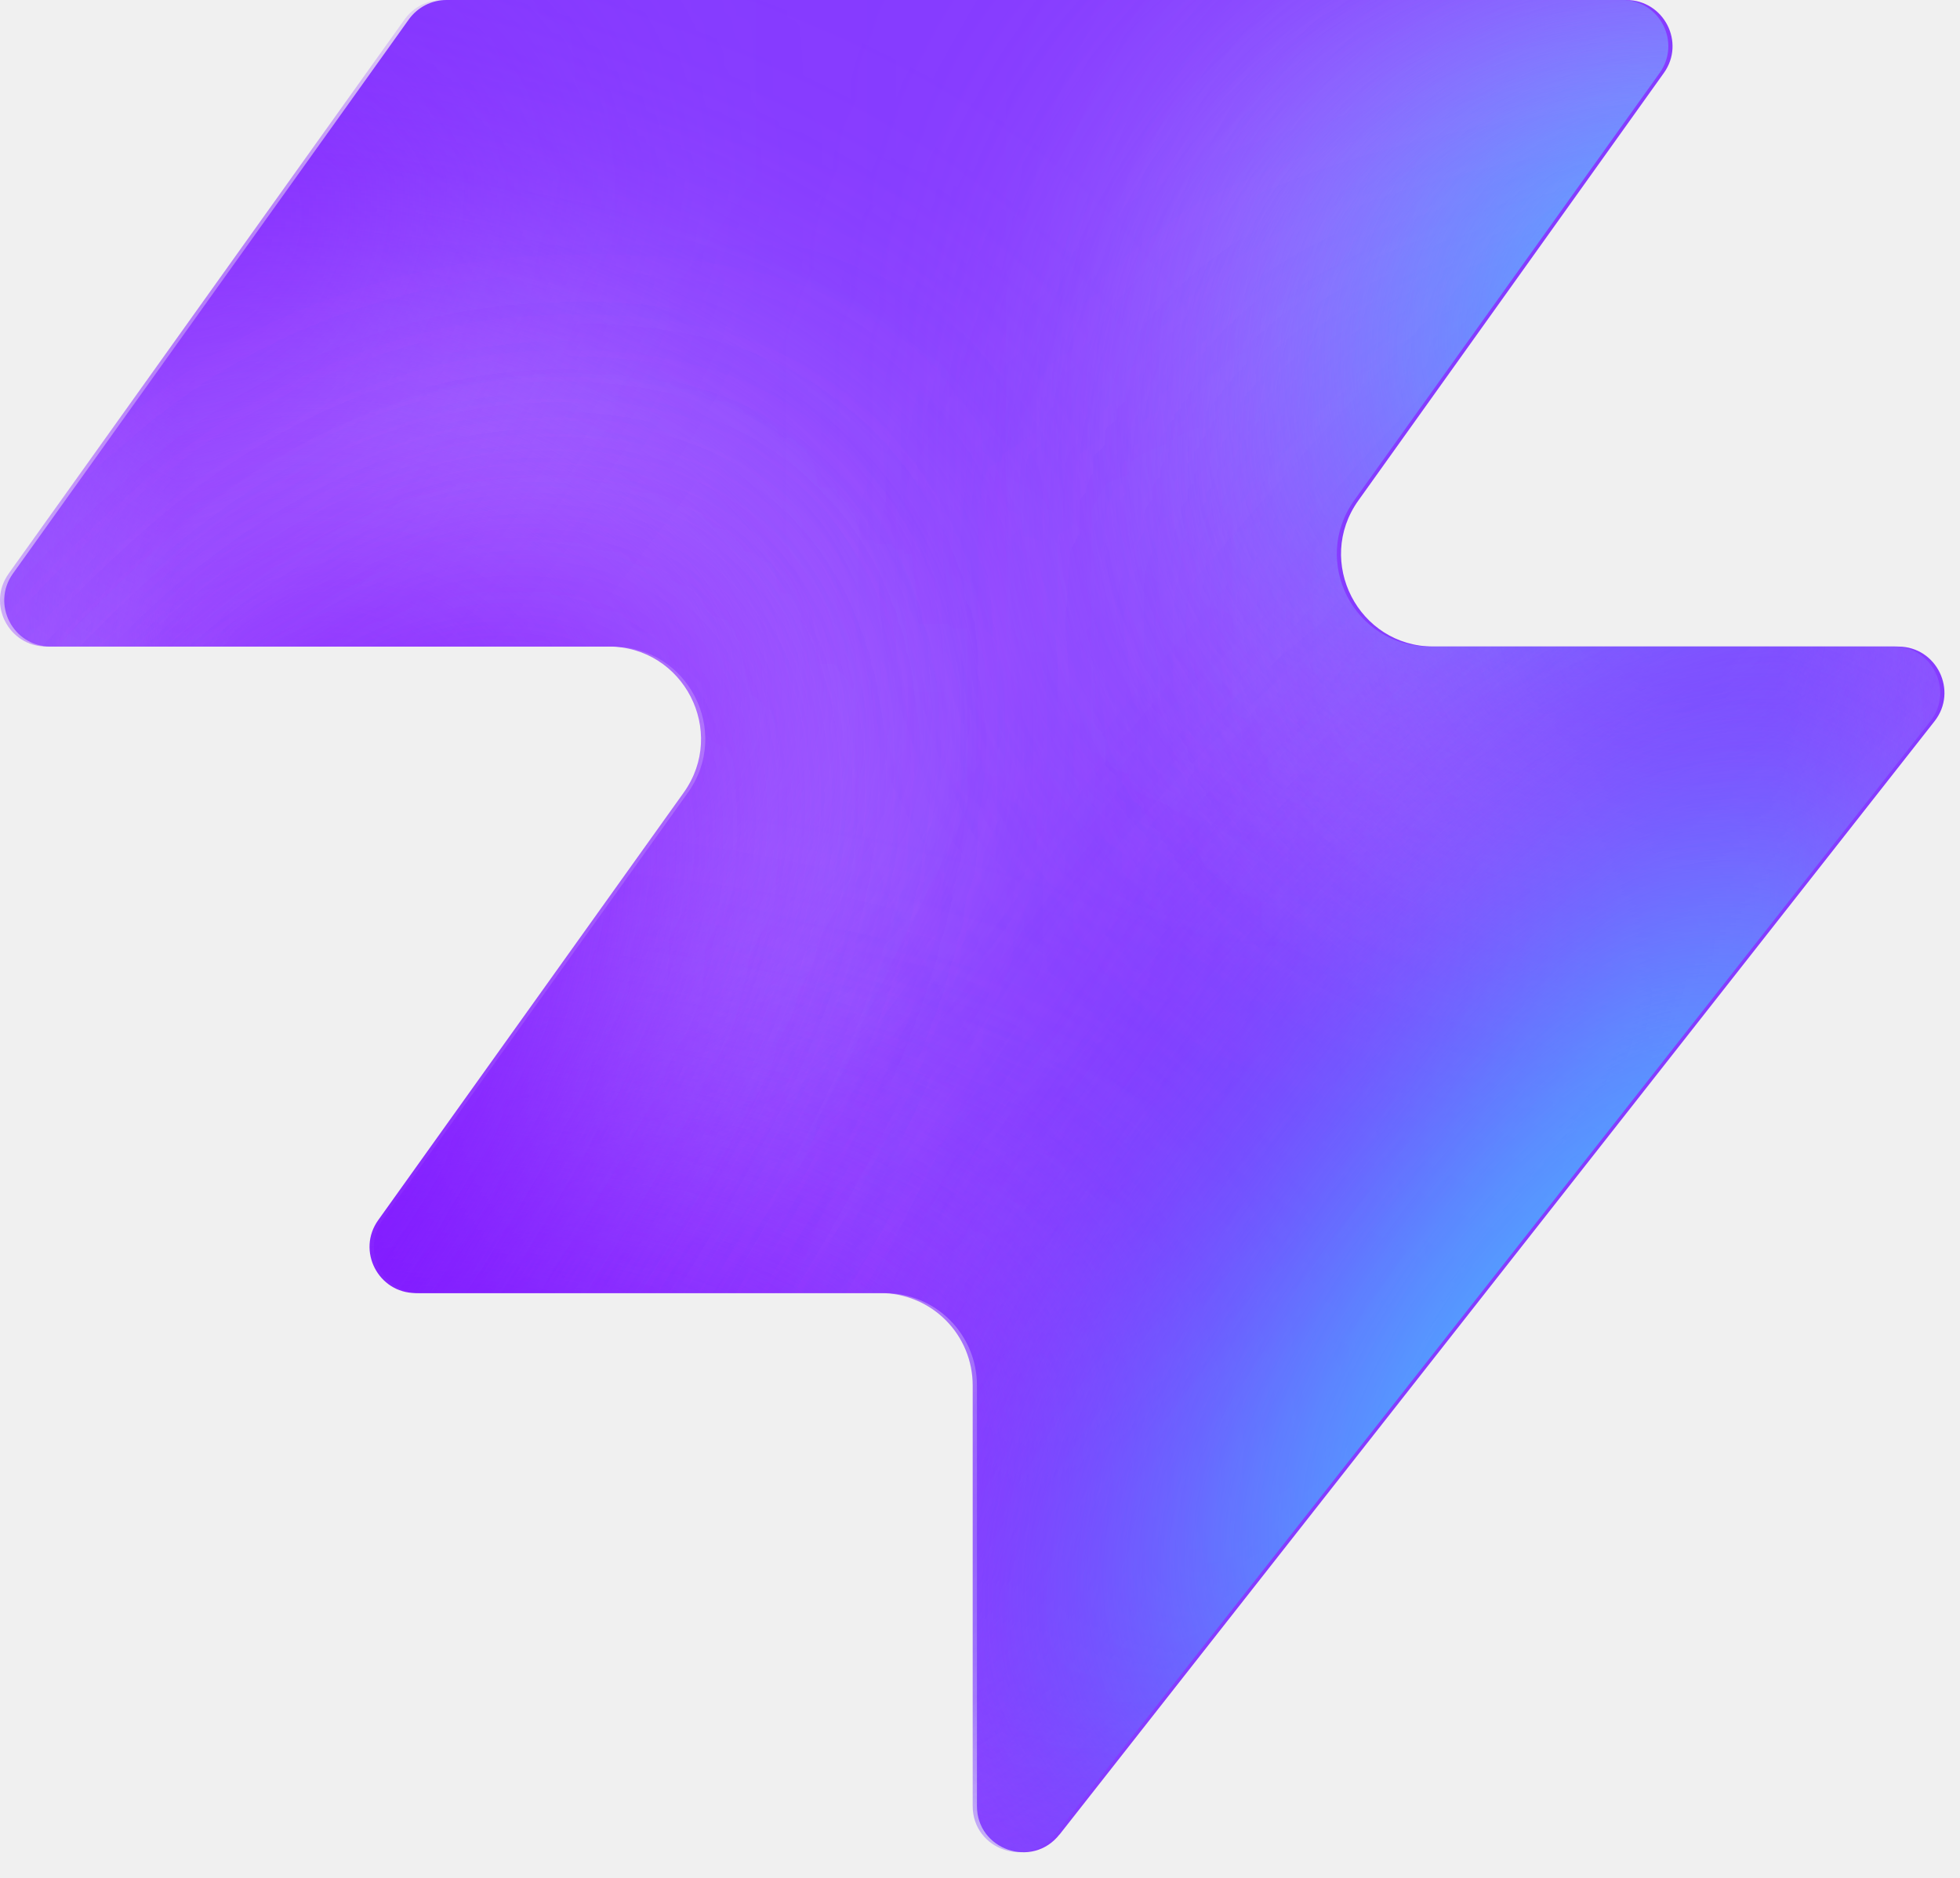
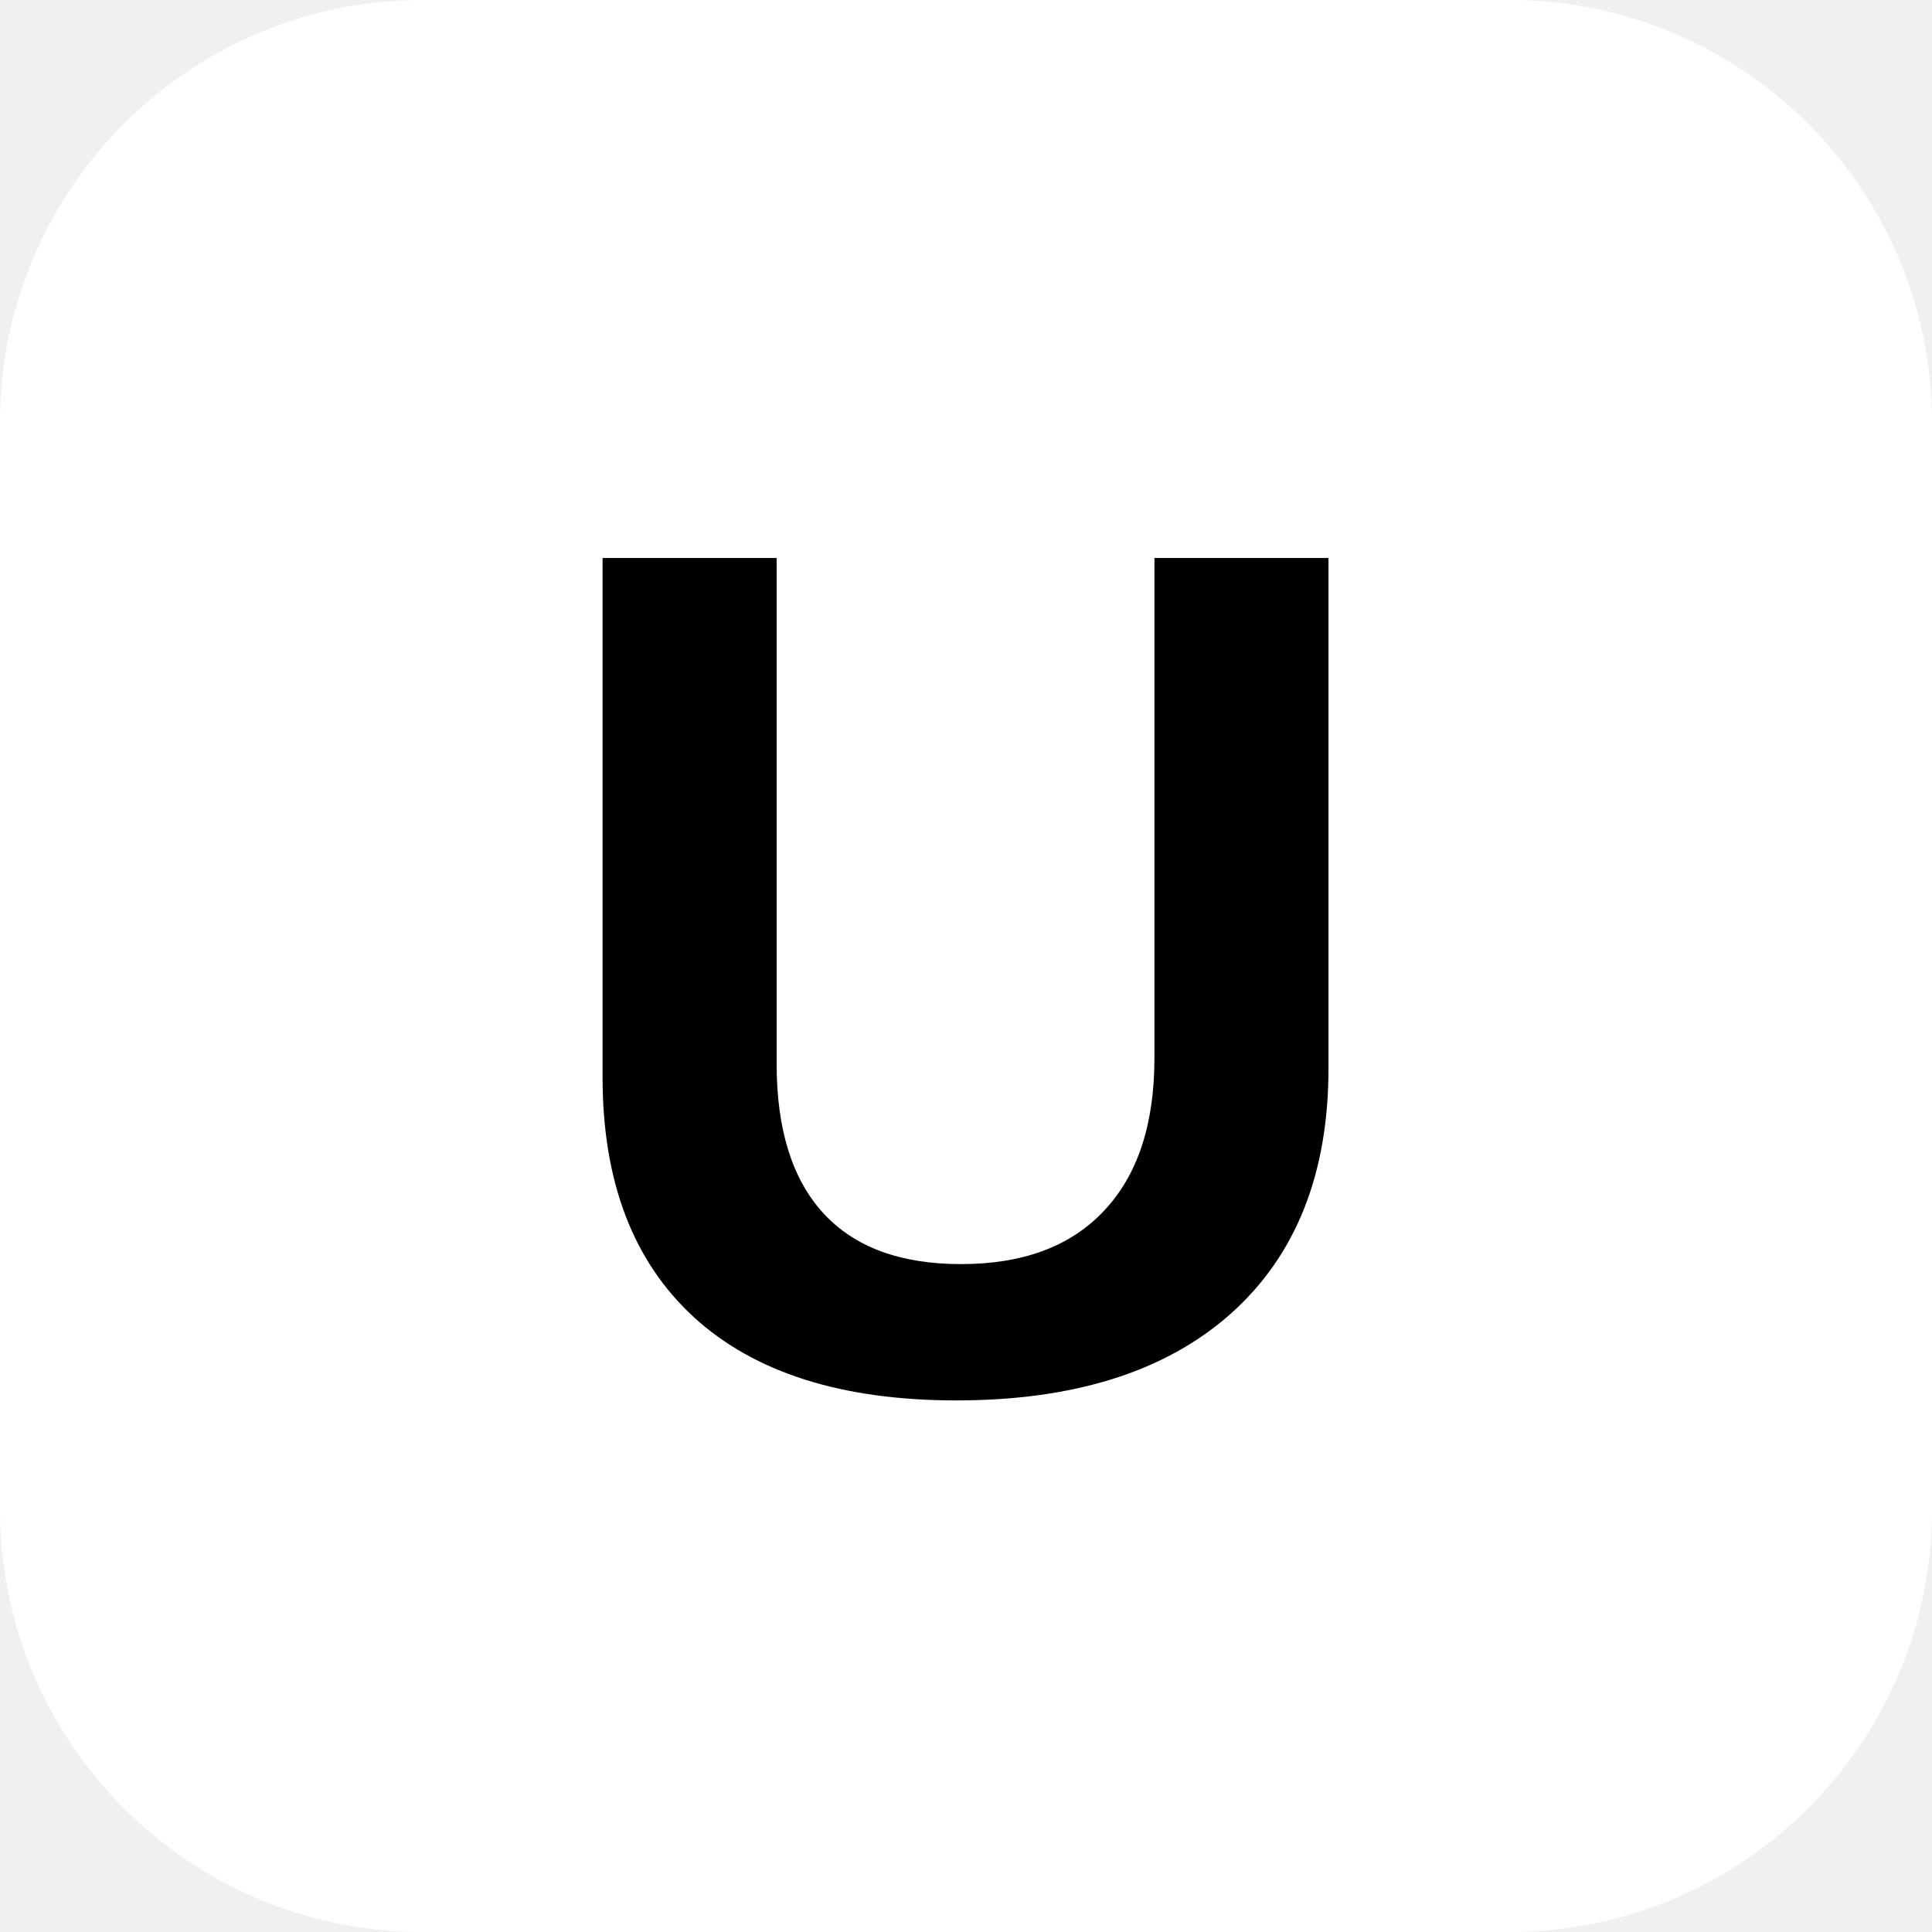
- <svg xmlns="http://www.w3.org/2000/svg" width="48" height="46" fill="none" viewBox="0 0 48 46">
-   <path fill="#863bff" d="M25.946 44.938c-.664.845-2.021.375-2.021-.698V33.937a2.26 2.26 0 0 0-2.262-2.262H10.287c-.92 0-1.456-1.04-.92-1.788l7.48-10.471c1.07-1.497 0-3.578-1.842-3.578H1.237c-.92 0-1.456-1.04-.92-1.788L10.013.474c.214-.297.556-.474.92-.474h28.894c.92 0 1.456 1.04.92 1.788l-7.48 10.471c-1.07 1.498 0 3.579 1.842 3.579h11.377c.943 0 1.473 1.088.89 1.83L25.947 44.94z" style="fill:#863bff;fill:color(display-p3 .525 .23 1);fill-opacity:1" />
-   <mask id="a" width="48" height="46" x="0" y="0" maskUnits="userSpaceOnUse" style="mask-type:alpha">
-     <path fill="#000" d="M25.842 44.938c-.664.844-2.021.375-2.021-.698V33.937a2.26 2.26 0 0 0-2.262-2.262H10.183c-.92 0-1.456-1.04-.92-1.788l7.48-10.471c1.07-1.498 0-3.579-1.842-3.579H1.133c-.92 0-1.456-1.04-.92-1.787L9.91.473c.214-.297.556-.474.92-.474h28.894c.92 0 1.456 1.04.92 1.788l-7.48 10.471c-1.07 1.498 0 3.578 1.842 3.578h11.377c.943 0 1.473 1.088.89 1.832L25.843 44.94z" style="fill:#000;fill-opacity:1" />
-   </mask>
-   <g mask="url(#a)">
-     <g filter="url(#b)">
-       <ellipse cx="5.508" cy="14.704" fill="#ede6ff" rx="5.508" ry="14.704" style="fill:#ede6ff;fill:color(display-p3 .927 .903 1);fill-opacity:1" transform="matrix(.00324 1 1 -.00324 -4.47 31.516)" />
-     </g>
-     <g filter="url(#c)">
-       <ellipse cx="10.399" cy="29.851" fill="#ede6ff" rx="10.399" ry="29.851" style="fill:#ede6ff;fill:color(display-p3 .927 .903 1);fill-opacity:1" transform="matrix(.00324 1 1 -.00324 -39.328 7.883)" />
-     </g>
-     <g filter="url(#d)">
-       <ellipse cx="5.508" cy="30.487" fill="#7e14ff" rx="5.508" ry="30.487" style="fill:#7e14ff;fill:color(display-p3 .492 .077 1);fill-opacity:1" transform="rotate(89.814 -25.913 -14.639)scale(1 -1)" />
-     </g>
-     <g filter="url(#e)">
-       <ellipse cx="5.508" cy="30.599" fill="#7e14ff" rx="5.508" ry="30.599" style="fill:#7e14ff;fill:color(display-p3 .492 .077 1);fill-opacity:1" transform="rotate(89.814 -32.644 -3.334)scale(1 -1)" />
-     </g>
-     <g filter="url(#f)">
-       <ellipse cx="5.508" cy="30.599" fill="#7e14ff" rx="5.508" ry="30.599" style="fill:#7e14ff;fill:color(display-p3 .492 .077 1);fill-opacity:1" transform="matrix(.00324 1 1 -.00324 -34.34 30.47)" />
-     </g>
-     <g filter="url(#g)">
-       <ellipse cx="14.072" cy="22.078" fill="#ede6ff" rx="14.072" ry="22.078" style="fill:#ede6ff;fill:color(display-p3 .927 .903 1);fill-opacity:1" transform="rotate(93.35 24.506 48.493)scale(-1 1)" />
-     </g>
-     <g filter="url(#h)">
-       <ellipse cx="3.47" cy="21.501" fill="#7e14ff" rx="3.47" ry="21.501" style="fill:#7e14ff;fill:color(display-p3 .492 .077 1);fill-opacity:1" transform="rotate(89.009 28.708 47.59)scale(-1 1)" />
-     </g>
-     <g filter="url(#i)">
-       <ellipse cx="3.47" cy="21.501" fill="#7e14ff" rx="3.47" ry="21.501" style="fill:#7e14ff;fill:color(display-p3 .492 .077 1);fill-opacity:1" transform="rotate(89.009 28.708 47.59)scale(-1 1)" />
-     </g>
-     <g filter="url(#j)">
-       <ellipse cx=".387" cy="8.972" fill="#7e14ff" rx="4.407" ry="29.108" style="fill:#7e14ff;fill:color(display-p3 .492 .077 1);fill-opacity:1" transform="rotate(39.51 .387 8.972)" />
-     </g>
-     <g filter="url(#k)">
-       <ellipse cx="47.523" cy="-6.092" fill="#7e14ff" rx="4.407" ry="29.108" style="fill:#7e14ff;fill:color(display-p3 .492 .077 1);fill-opacity:1" transform="rotate(37.892 47.523 -6.092)" />
-     </g>
-     <g filter="url(#l)">
-       <ellipse cx="41.412" cy="6.333" fill="#47bfff" rx="5.971" ry="9.665" style="fill:#47bfff;fill:color(display-p3 .28 .748 1);fill-opacity:1" transform="rotate(37.892 41.412 6.333)" />
-     </g>
-     <g filter="url(#m)">
-       <ellipse cx="-1.879" cy="38.332" fill="#7e14ff" rx="4.407" ry="29.108" style="fill:#7e14ff;fill:color(display-p3 .492 .077 1);fill-opacity:1" transform="rotate(37.892 -1.88 38.332)" />
-     </g>
-     <g filter="url(#n)">
-       <ellipse cx="-1.879" cy="38.332" fill="#7e14ff" rx="4.407" ry="29.108" style="fill:#7e14ff;fill:color(display-p3 .492 .077 1);fill-opacity:1" transform="rotate(37.892 -1.88 38.332)" />
-     </g>
-     <g filter="url(#o)">
-       <ellipse cx="35.651" cy="29.907" fill="#7e14ff" rx="4.407" ry="29.108" style="fill:#7e14ff;fill:color(display-p3 .492 .077 1);fill-opacity:1" transform="rotate(37.892 35.651 29.907)" />
-     </g>
-     <g filter="url(#p)">
-       <ellipse cx="38.418" cy="32.4" fill="#47bfff" rx="5.971" ry="15.297" style="fill:#47bfff;fill:color(display-p3 .28 .748 1);fill-opacity:1" transform="rotate(37.892 38.418 32.4)" />
-     </g>
-   </g>
-   <defs>
-     <filter id="b" width="60.045" height="41.654" x="-19.77" y="16.149" color-interpolation-filters="sRGB" filterUnits="userSpaceOnUse">
-       <feFlood flood-opacity="0" result="BackgroundImageFix" />
-       <feBlend in="SourceGraphic" in2="BackgroundImageFix" result="shape" />
-       <feGaussianBlur result="effect1_foregroundBlur_2002_17158" stdDeviation="7.659" />
-     </filter>
-     <filter id="c" width="90.34" height="51.437" x="-54.613" y="-7.533" color-interpolation-filters="sRGB" filterUnits="userSpaceOnUse">
-       <feFlood flood-opacity="0" result="BackgroundImageFix" />
-       <feBlend in="SourceGraphic" in2="BackgroundImageFix" result="shape" />
-       <feGaussianBlur result="effect1_foregroundBlur_2002_17158" stdDeviation="7.659" />
-     </filter>
-     <filter id="d" width="79.355" height="29.4" x="-49.64" y="2.03" color-interpolation-filters="sRGB" filterUnits="userSpaceOnUse">
-       <feFlood flood-opacity="0" result="BackgroundImageFix" />
-       <feBlend in="SourceGraphic" in2="BackgroundImageFix" result="shape" />
-       <feGaussianBlur result="effect1_foregroundBlur_2002_17158" stdDeviation="4.596" />
-     </filter>
-     <filter id="e" width="79.579" height="29.4" x="-45.045" y="20.029" color-interpolation-filters="sRGB" filterUnits="userSpaceOnUse">
-       <feFlood flood-opacity="0" result="BackgroundImageFix" />
-       <feBlend in="SourceGraphic" in2="BackgroundImageFix" result="shape" />
-       <feGaussianBlur result="effect1_foregroundBlur_2002_17158" stdDeviation="4.596" />
-     </filter>
-     <filter id="f" width="79.579" height="29.4" x="-43.513" y="21.178" color-interpolation-filters="sRGB" filterUnits="userSpaceOnUse">
-       <feFlood flood-opacity="0" result="BackgroundImageFix" />
-       <feBlend in="SourceGraphic" in2="BackgroundImageFix" result="shape" />
-       <feGaussianBlur result="effect1_foregroundBlur_2002_17158" stdDeviation="4.596" />
-     </filter>
-     <filter id="g" width="74.749" height="58.852" x="15.756" y="-17.901" color-interpolation-filters="sRGB" filterUnits="userSpaceOnUse">
-       <feFlood flood-opacity="0" result="BackgroundImageFix" />
-       <feBlend in="SourceGraphic" in2="BackgroundImageFix" result="shape" />
-       <feGaussianBlur result="effect1_foregroundBlur_2002_17158" stdDeviation="7.659" />
-     </filter>
-     <filter id="h" width="61.377" height="25.362" x="23.548" y="2.284" color-interpolation-filters="sRGB" filterUnits="userSpaceOnUse">
-       <feFlood flood-opacity="0" result="BackgroundImageFix" />
-       <feBlend in="SourceGraphic" in2="BackgroundImageFix" result="shape" />
-       <feGaussianBlur result="effect1_foregroundBlur_2002_17158" stdDeviation="4.596" />
-     </filter>
-     <filter id="i" width="61.377" height="25.362" x="23.548" y="2.284" color-interpolation-filters="sRGB" filterUnits="userSpaceOnUse">
-       <feFlood flood-opacity="0" result="BackgroundImageFix" />
-       <feBlend in="SourceGraphic" in2="BackgroundImageFix" result="shape" />
-       <feGaussianBlur result="effect1_foregroundBlur_2002_17158" stdDeviation="4.596" />
-     </filter>
-     <filter id="j" width="56.045" height="63.649" x="-27.636" y="-22.853" color-interpolation-filters="sRGB" filterUnits="userSpaceOnUse">
-       <feFlood flood-opacity="0" result="BackgroundImageFix" />
-       <feBlend in="SourceGraphic" in2="BackgroundImageFix" result="shape" />
-       <feGaussianBlur result="effect1_foregroundBlur_2002_17158" stdDeviation="4.596" />
-     </filter>
-     <filter id="k" width="54.814" height="64.646" x="20.116" y="-38.415" color-interpolation-filters="sRGB" filterUnits="userSpaceOnUse">
-       <feFlood flood-opacity="0" result="BackgroundImageFix" />
-       <feBlend in="SourceGraphic" in2="BackgroundImageFix" result="shape" />
-       <feGaussianBlur result="effect1_foregroundBlur_2002_17158" stdDeviation="4.596" />
-     </filter>
-     <filter id="l" width="33.541" height="35.313" x="24.641" y="-11.323" color-interpolation-filters="sRGB" filterUnits="userSpaceOnUse">
-       <feFlood flood-opacity="0" result="BackgroundImageFix" />
-       <feBlend in="SourceGraphic" in2="BackgroundImageFix" result="shape" />
-       <feGaussianBlur result="effect1_foregroundBlur_2002_17158" stdDeviation="4.596" />
-     </filter>
-     <filter id="m" width="54.814" height="64.646" x="-29.286" y="6.009" color-interpolation-filters="sRGB" filterUnits="userSpaceOnUse">
-       <feFlood flood-opacity="0" result="BackgroundImageFix" />
-       <feBlend in="SourceGraphic" in2="BackgroundImageFix" result="shape" />
-       <feGaussianBlur result="effect1_foregroundBlur_2002_17158" stdDeviation="4.596" />
-     </filter>
-     <filter id="n" width="54.814" height="64.646" x="-29.286" y="6.009" color-interpolation-filters="sRGB" filterUnits="userSpaceOnUse">
-       <feFlood flood-opacity="0" result="BackgroundImageFix" />
-       <feBlend in="SourceGraphic" in2="BackgroundImageFix" result="shape" />
-       <feGaussianBlur result="effect1_foregroundBlur_2002_17158" stdDeviation="4.596" />
-     </filter>
-     <filter id="o" width="54.814" height="64.646" x="8.244" y="-2.416" color-interpolation-filters="sRGB" filterUnits="userSpaceOnUse">
-       <feFlood flood-opacity="0" result="BackgroundImageFix" />
-       <feBlend in="SourceGraphic" in2="BackgroundImageFix" result="shape" />
-       <feGaussianBlur result="effect1_foregroundBlur_2002_17158" stdDeviation="4.596" />
-     </filter>
-     <filter id="p" width="39.409" height="43.623" x="18.713" y="10.588" color-interpolation-filters="sRGB" filterUnits="userSpaceOnUse">
-       <feFlood flood-opacity="0" result="BackgroundImageFix" />
-       <feBlend in="SourceGraphic" in2="BackgroundImageFix" result="shape" />
-       <feGaussianBlur result="effect1_foregroundBlur_2002_17158" stdDeviation="4.596" />
-     </filter>
-   </defs>
+ <svg xmlns="http://www.w3.org/2000/svg" viewBox="0 0 64 64">
+   <rect width="64" height="64" rx="14" fill="#fff" />
+   <text x="32" y="46" text-anchor="middle" font-family="Inter Tight, Segoe UI, Arial, sans-serif" font-weight="700" font-size="40" fill="#000">U</text>
</svg>
